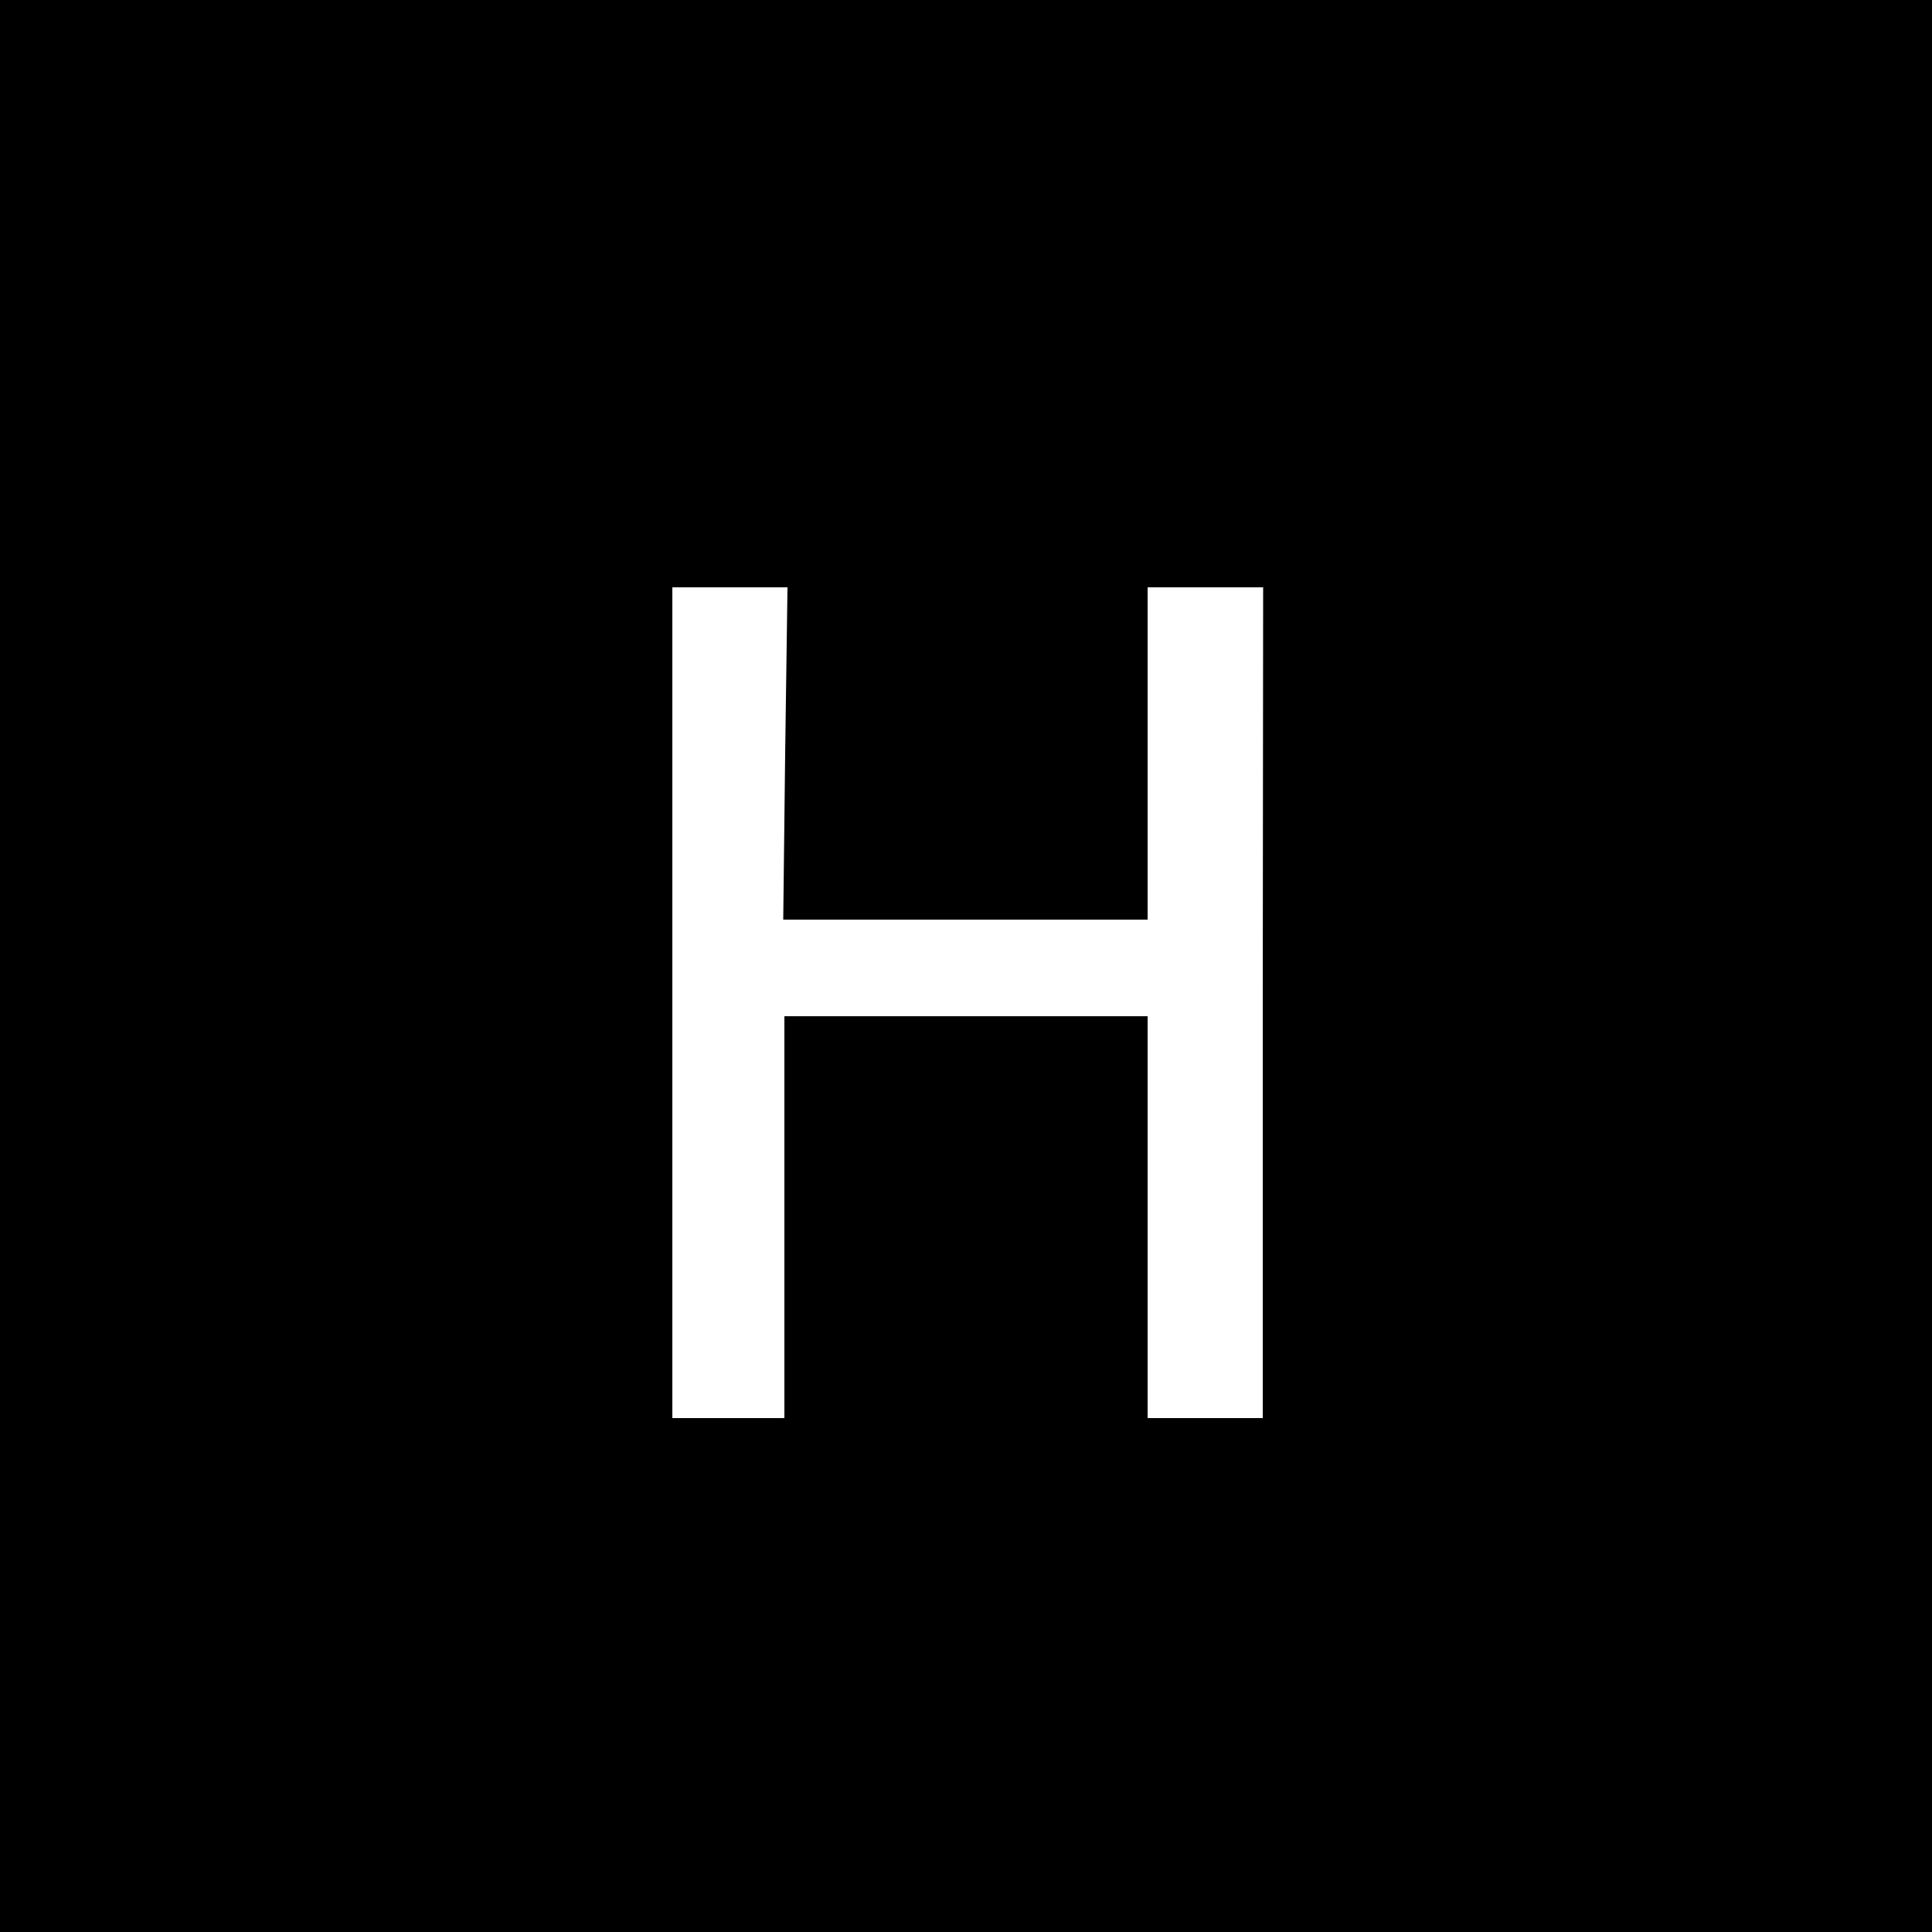
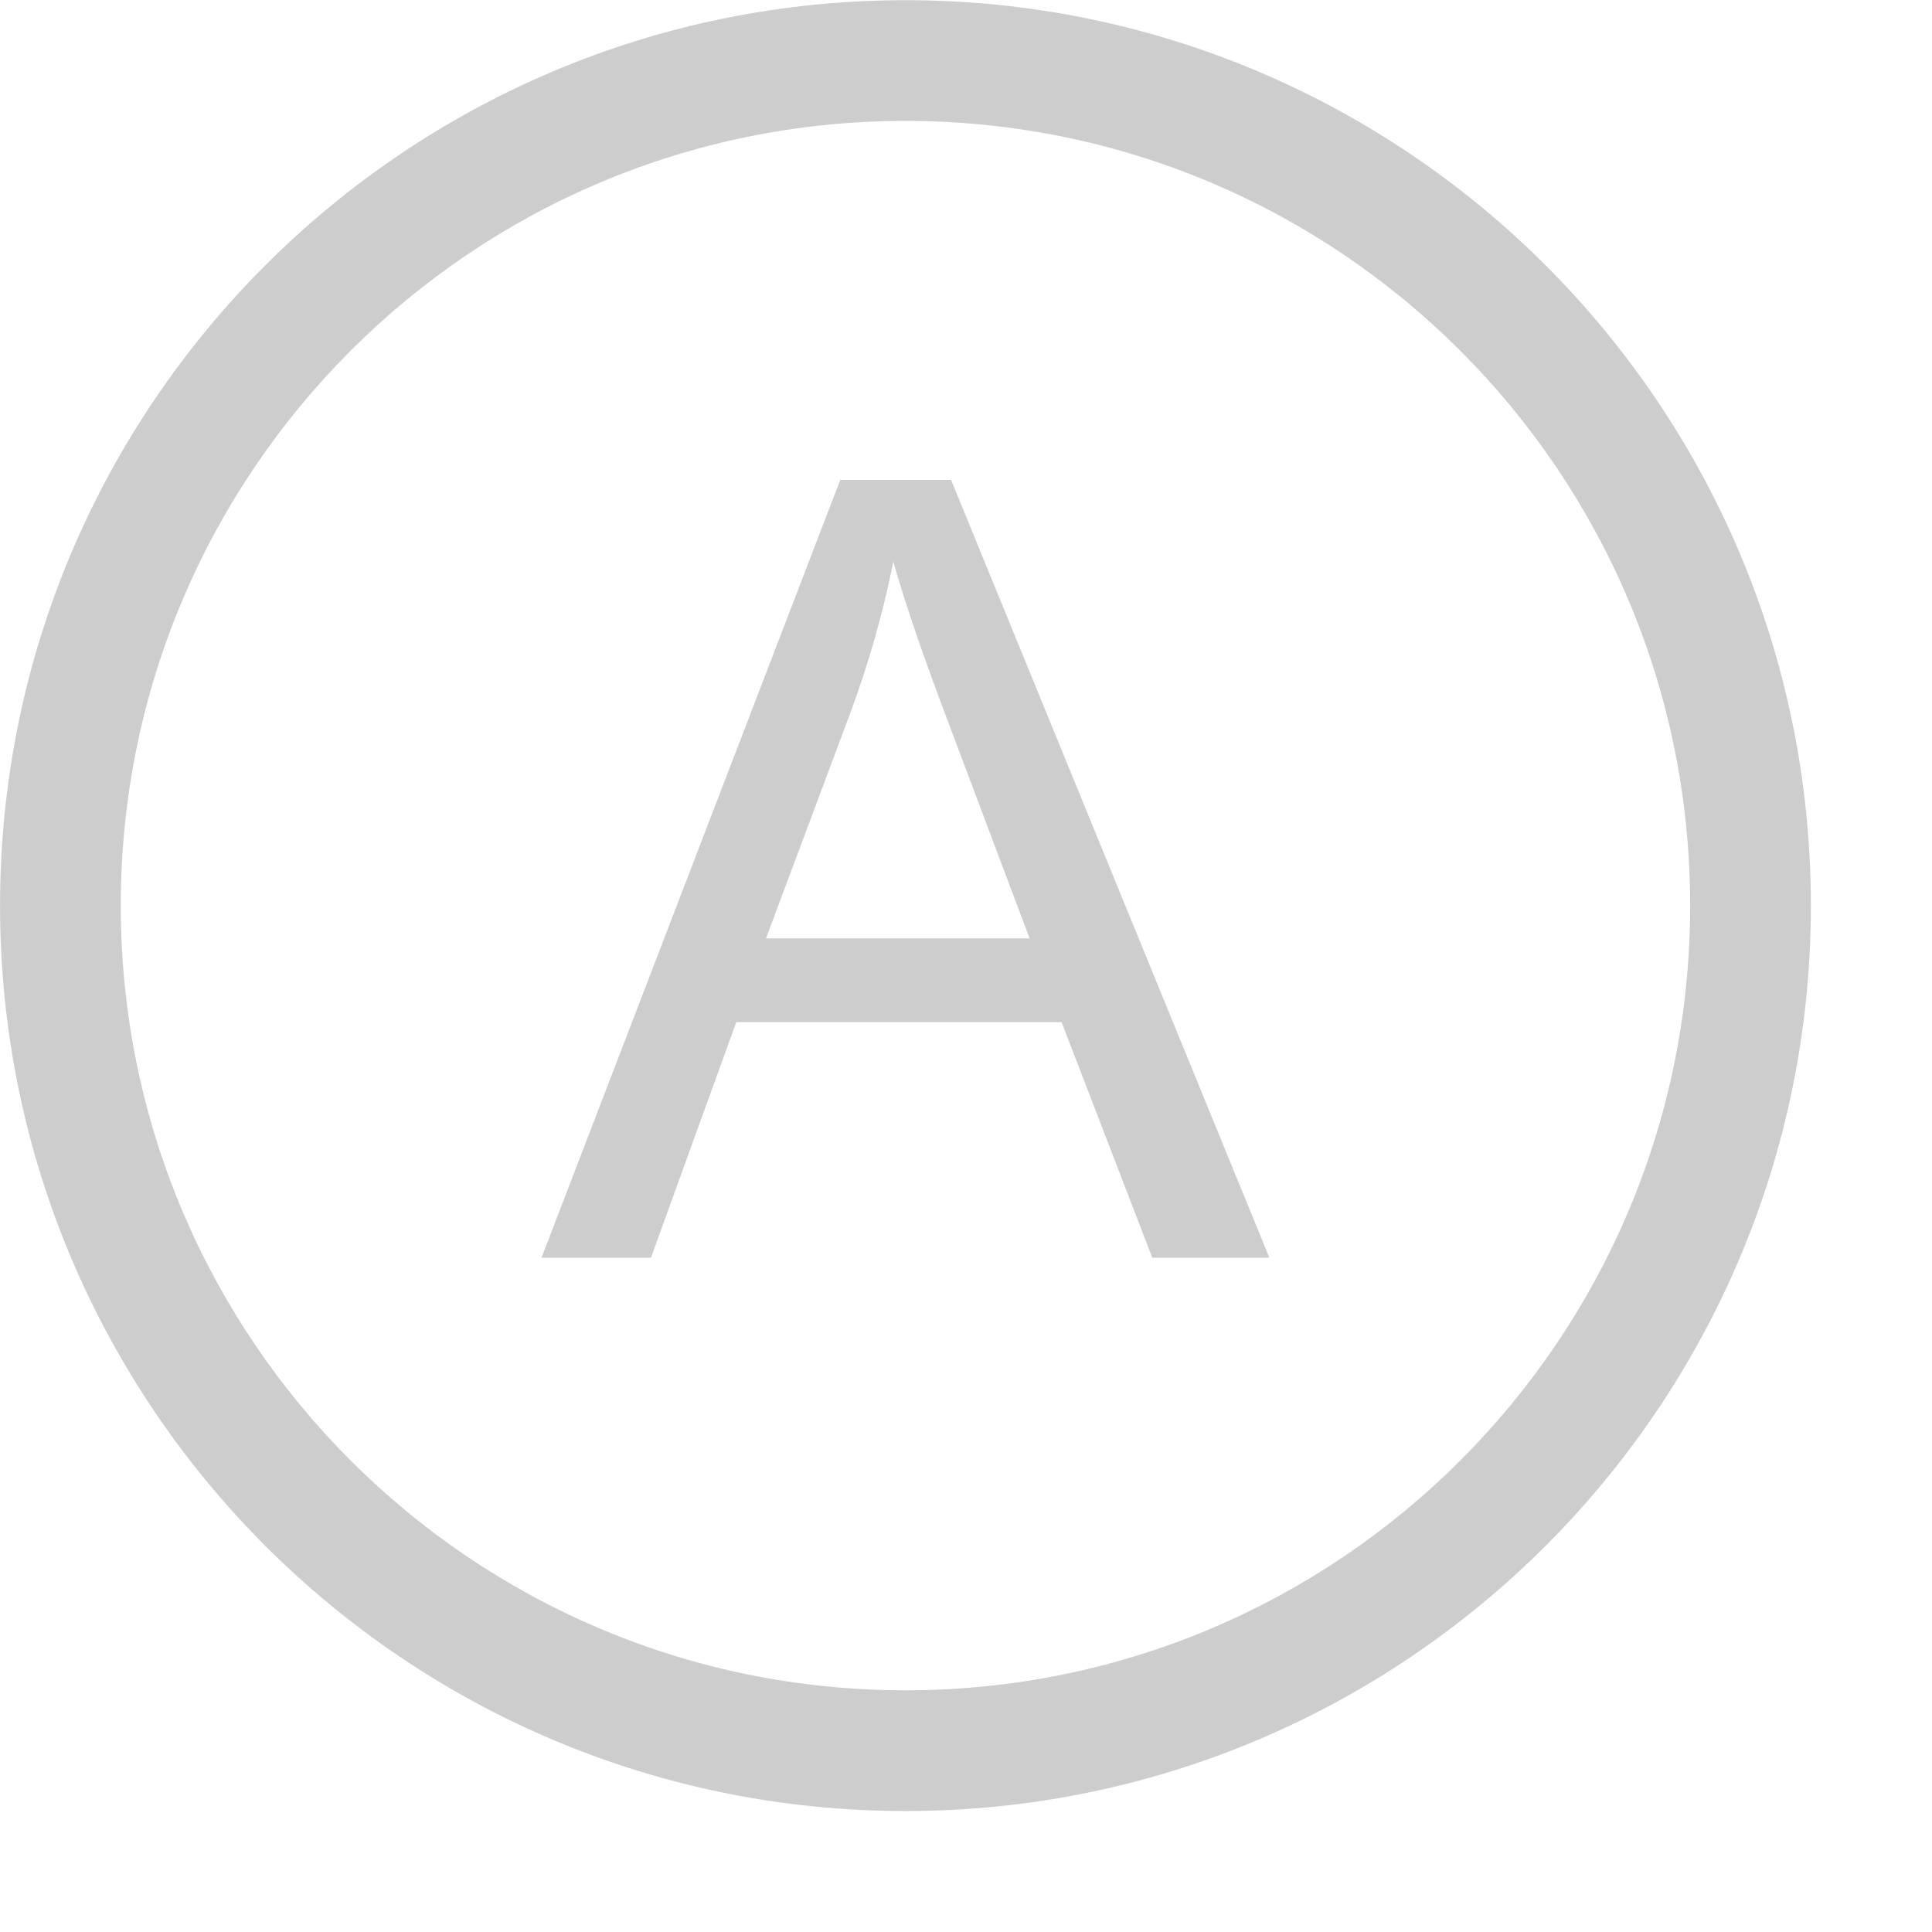
- <svg xmlns="http://www.w3.org/2000/svg" version="1" width="666.667" height="666.667" viewBox="0 0 500 500">
-   <path d="M0 250v250h500V0H0v250zm203.2-55l-.5 43H297v-86h29.9l-.1 107.5V367H297V263h-94v104h-29V152h29.8l-.6 43z" />
+ <svg xmlns="http://www.w3.org/2000/svg" t="1611674294383" class="icon" viewBox="0 0 1024 1024" version="1.1" p-id="611" width="200" height="200">
+   <path d="M479.913 0.102c-265.003 0-479.893 214.826-479.893 479.892 0 265.002 214.89 479.891 479.893 479.891 265.002 0 479.892-214.889 479.892-479.891C959.805 214.928 744.915 0.102 479.913 0.102zM479.913 895.899c-229.698 0-415.906-186.208-415.906-415.905 0-229.699 186.208-415.907 415.906-415.907 229.697 0 415.905 186.208 415.905 415.907C895.819 709.693 709.611 895.899 479.913 895.899z" p-id="612" fill="#cdcdcd" />
+   <path d="M445.359 254.358 287.02 666.64l57.988 0 45.24-124.911 172.397 0 48.114 124.911 62.05 0L504.094 254.358 445.359 254.358zM405.993 497.366l45.239-120.973c9.561-26.057 16.996-52.239 22.244-78.733 6.314 22.369 16.123 50.865 29.245 85.482l42.989 114.225L405.993 497.366z" p-id="613" fill="#cdcdcd" />
</svg>
